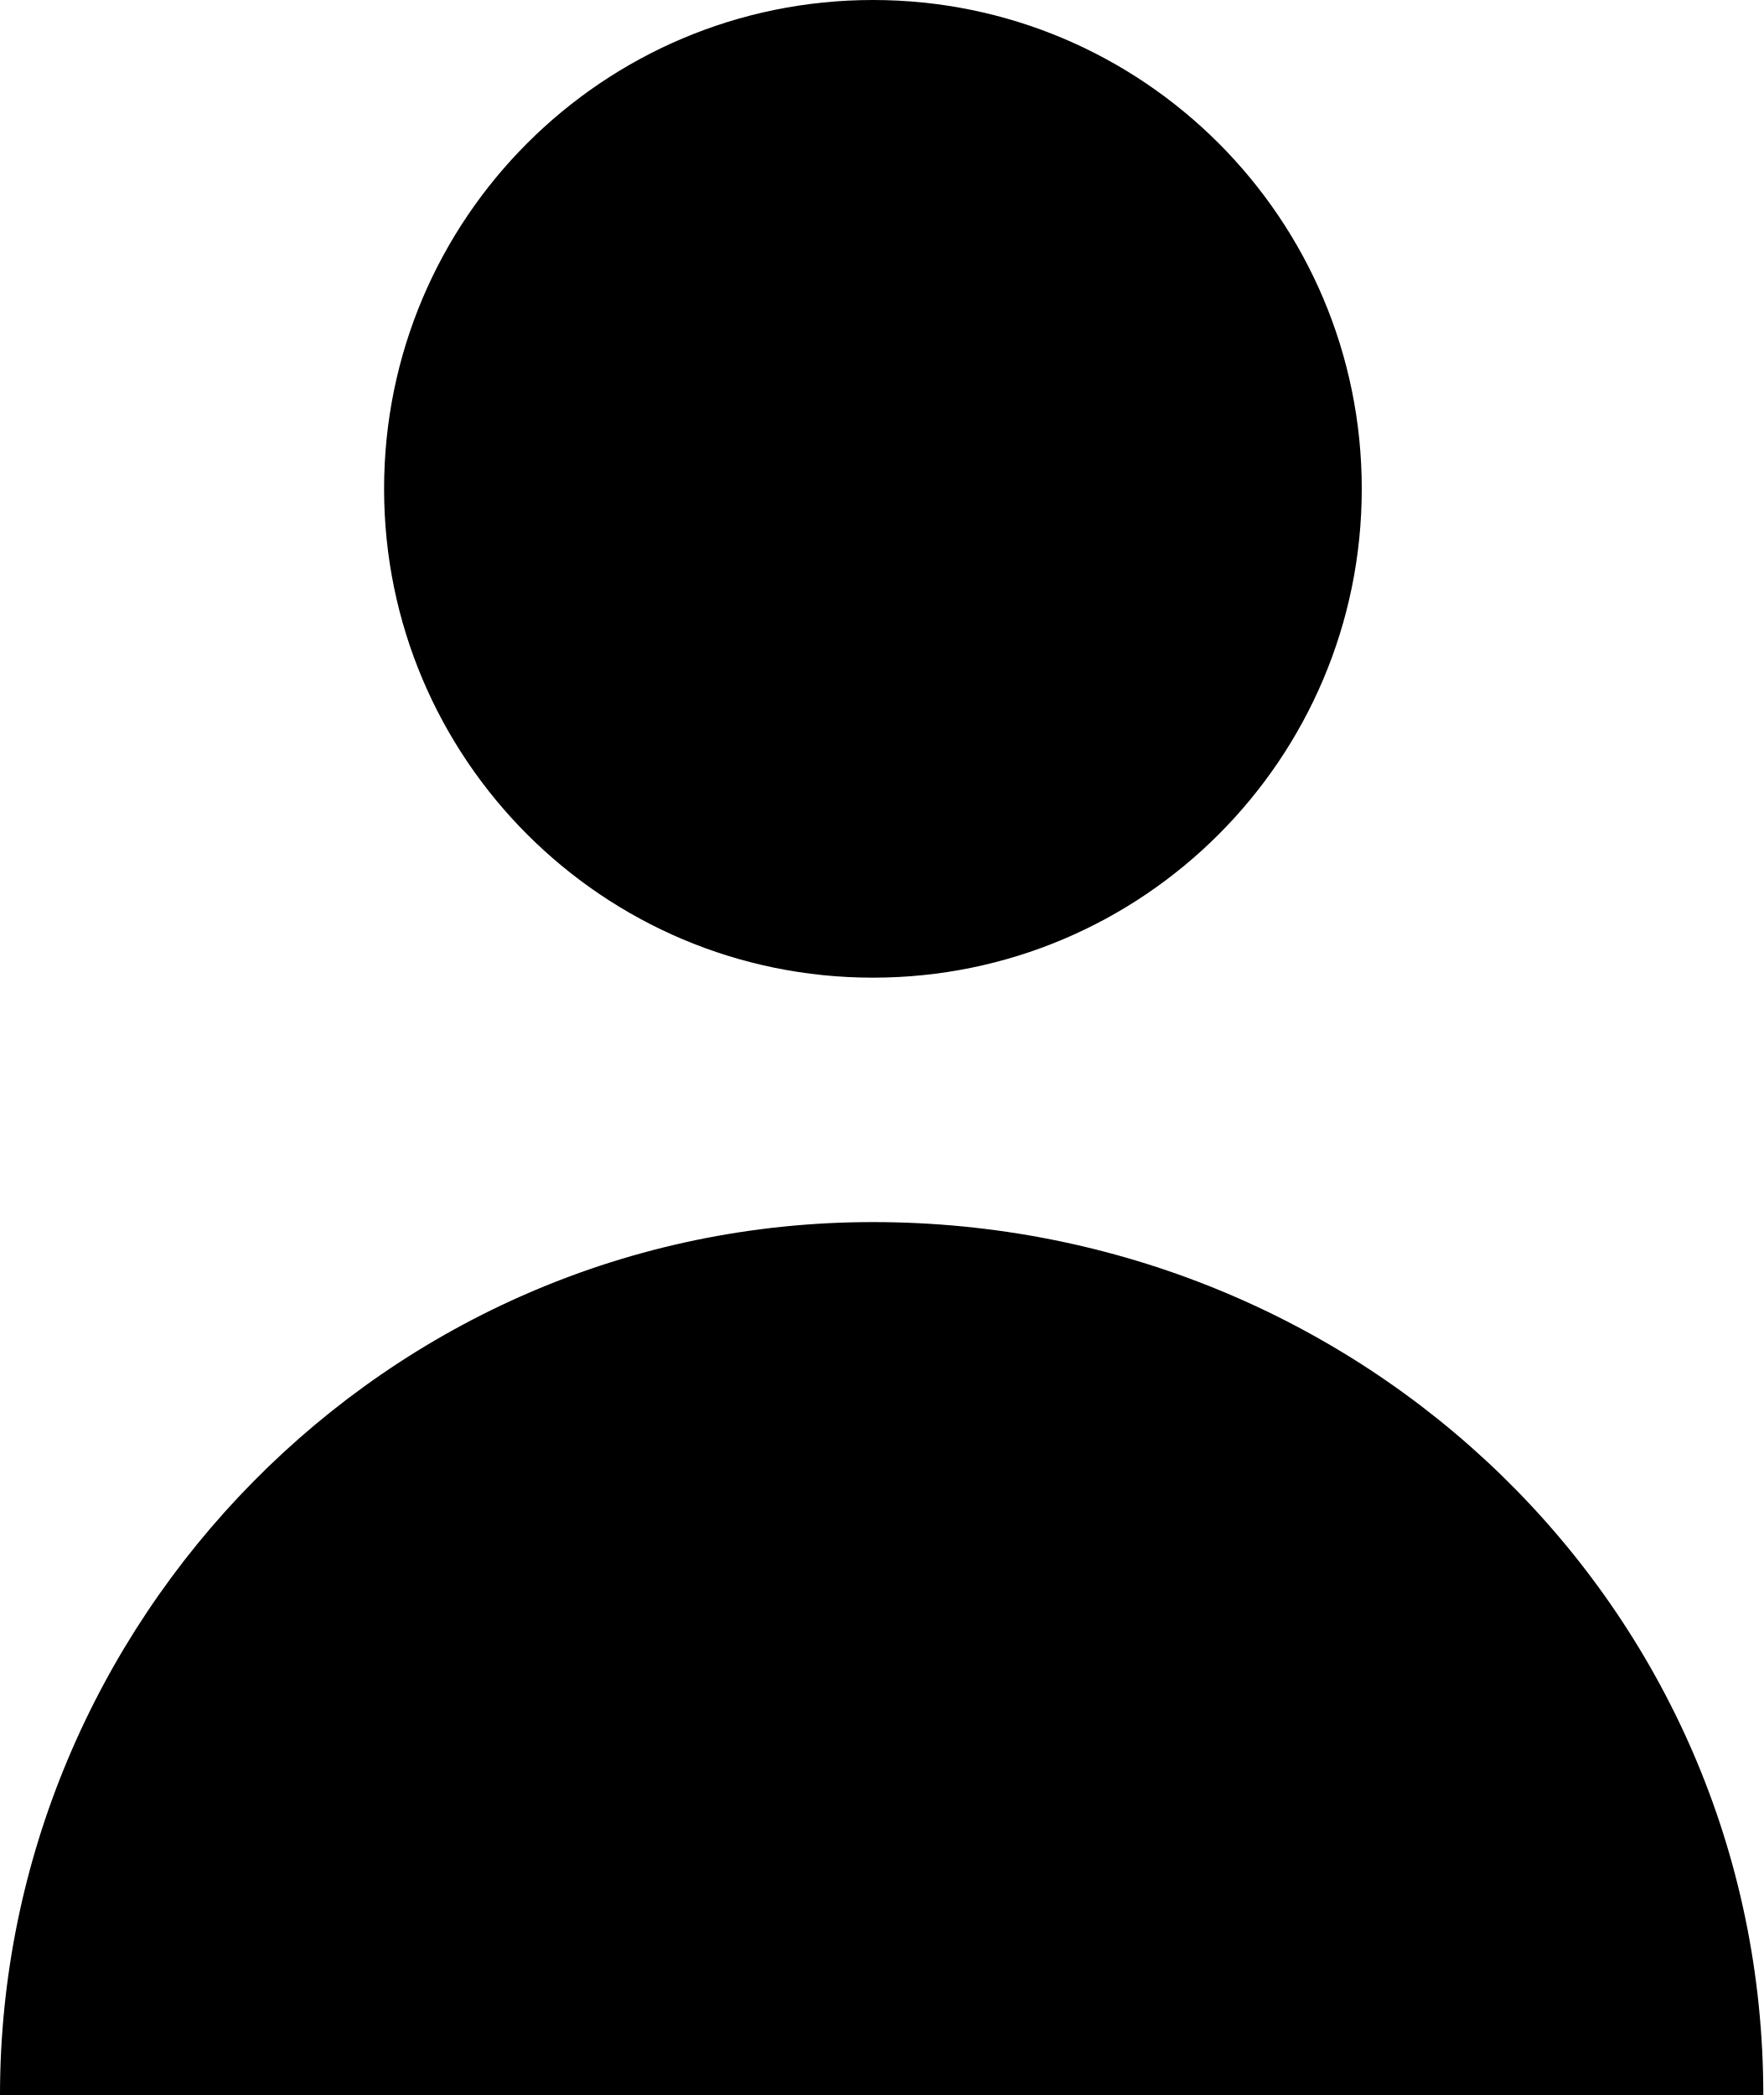
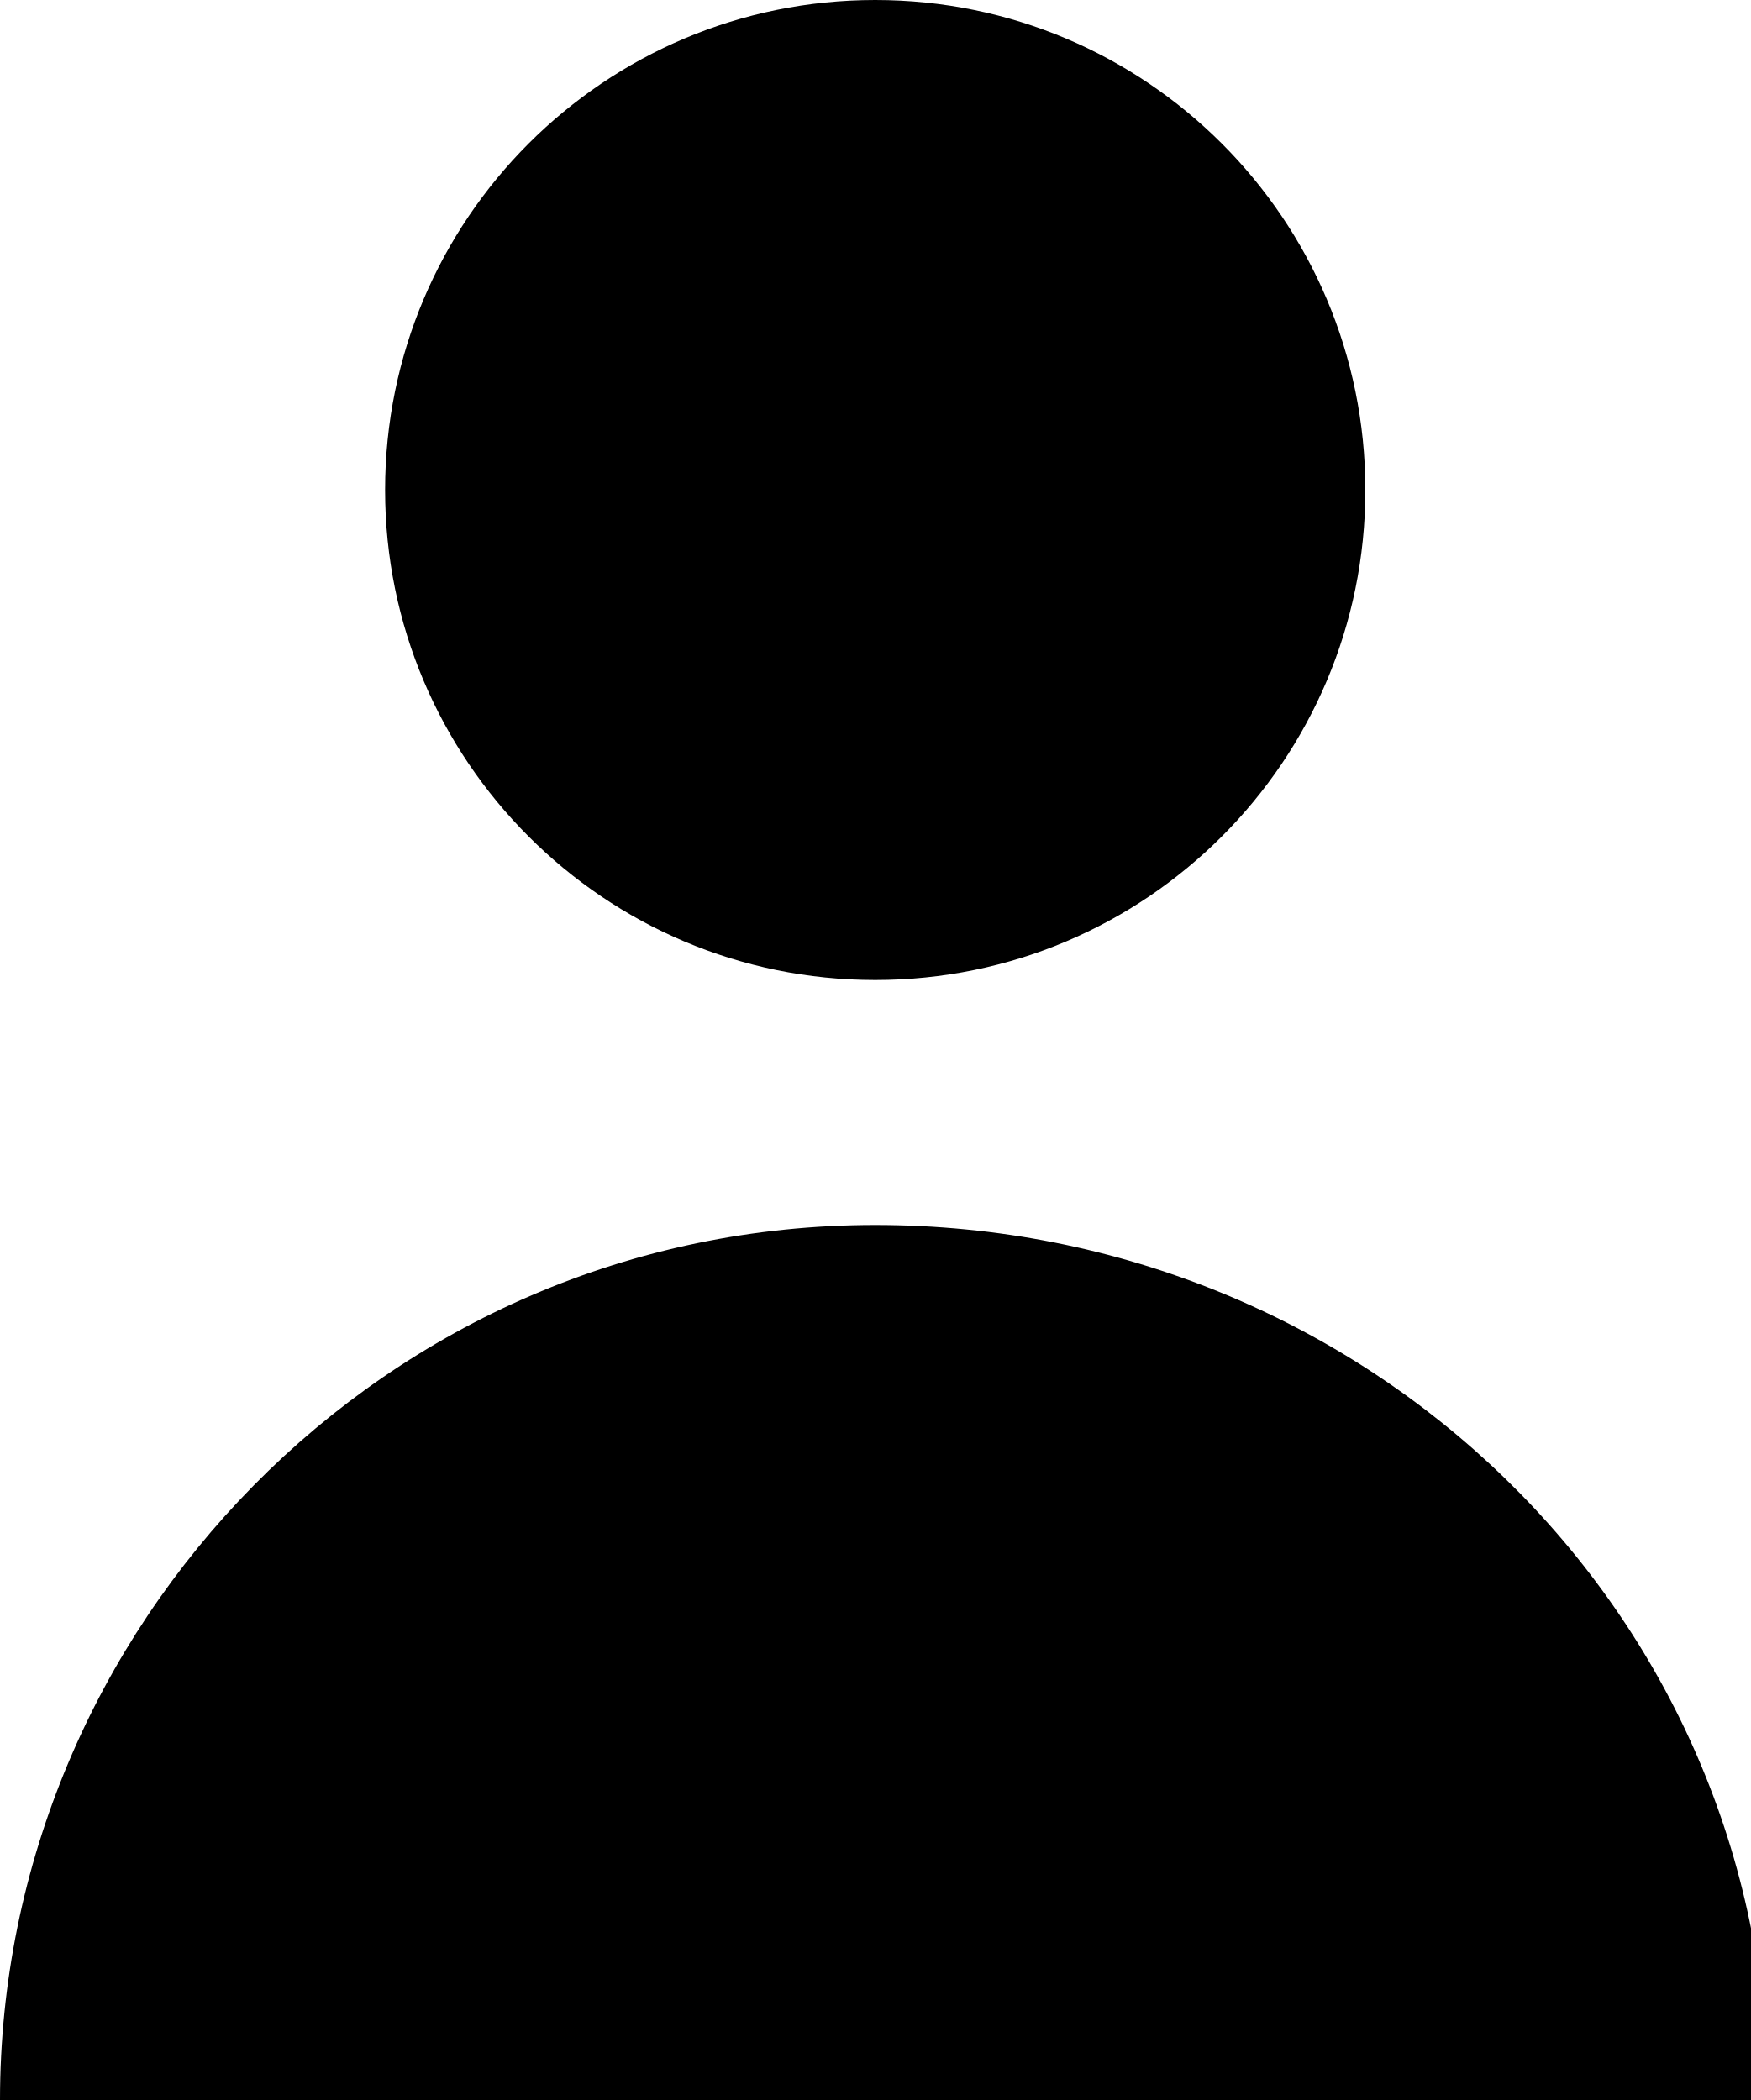
- <svg xmlns="http://www.w3.org/2000/svg" version="1.1" id="Layer_1" x="0px" y="0px" width="10.1px" height="12px" viewBox="0 0 10.1 12" enable-background="new 0 0 10.1 12" xml:space="preserve">
+ <svg xmlns="http://www.w3.org/2000/svg" version="1.1" id="Layer_1" x="0px" y="0px" width="10px" height="12px" viewBox="0 0 10 12" enable-background="new 0 0 10 12" xml:space="preserve">
  <g>
    <circle cx="5" cy="2.8" r="2.8" />
    <path d="M5,7c-2.8,0-5,2.3-5,5h10.1C10.1,9.2,7.8,7,5,7z" />
  </g>
</svg>
